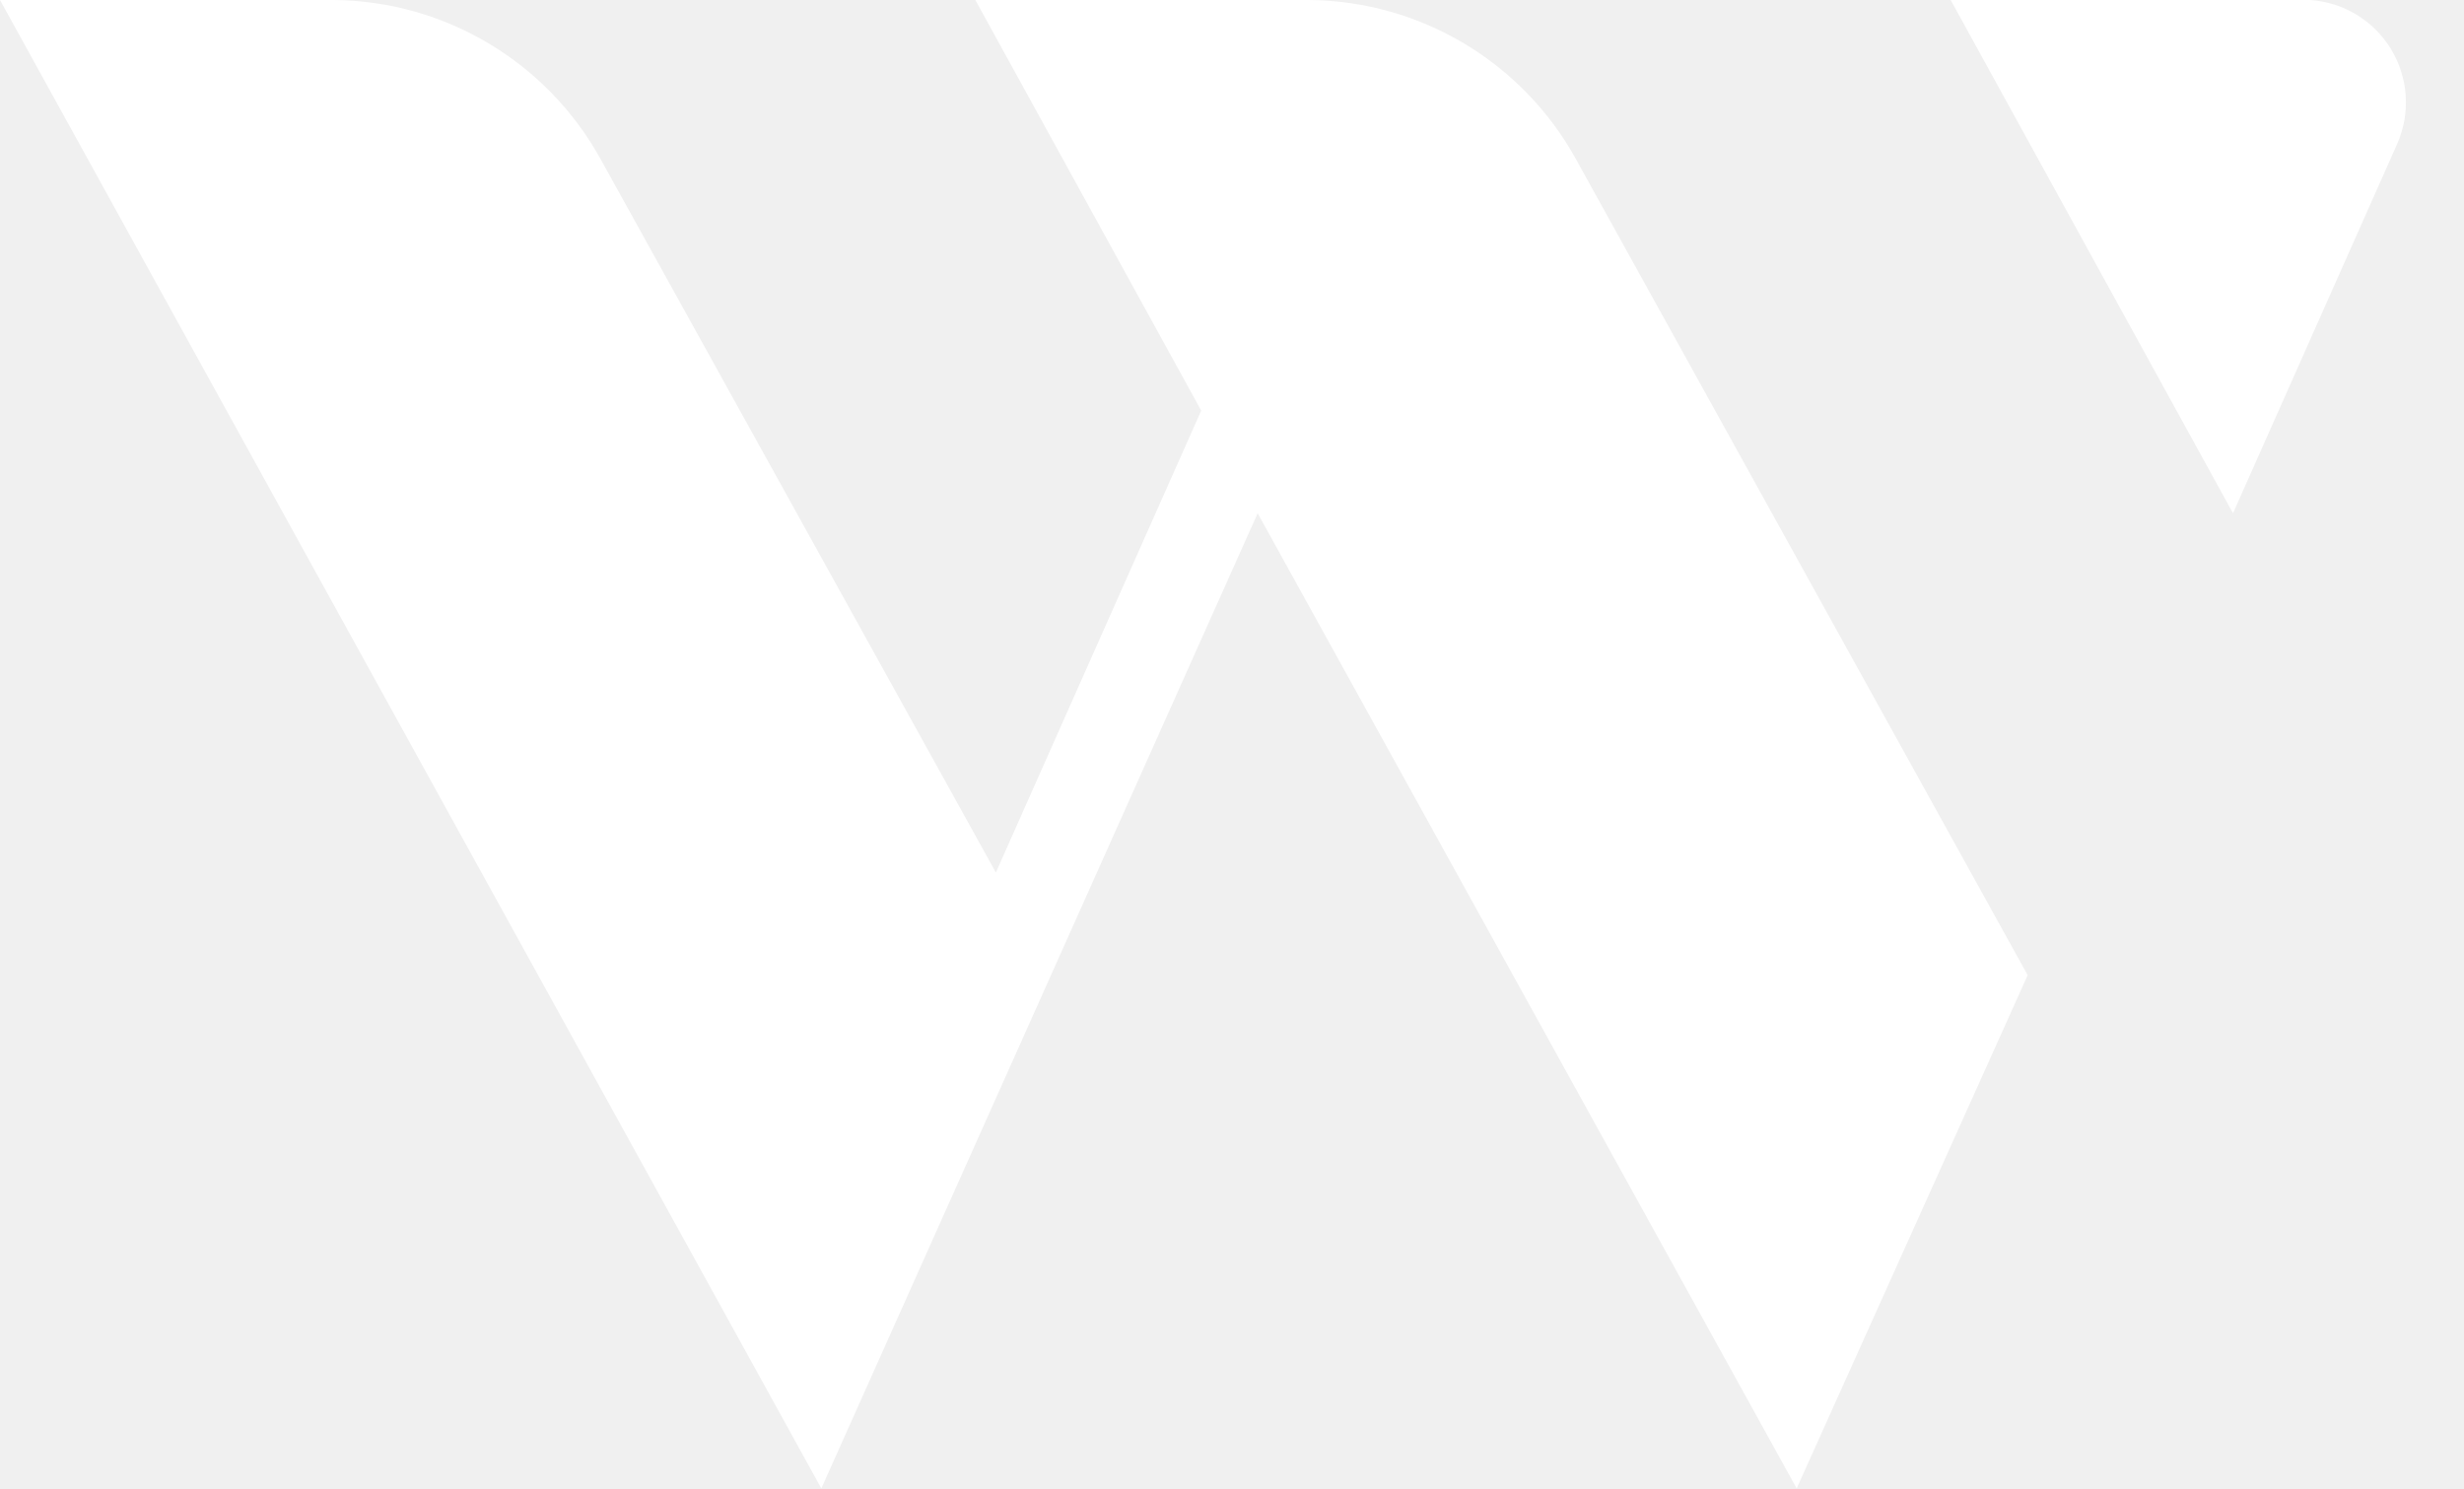
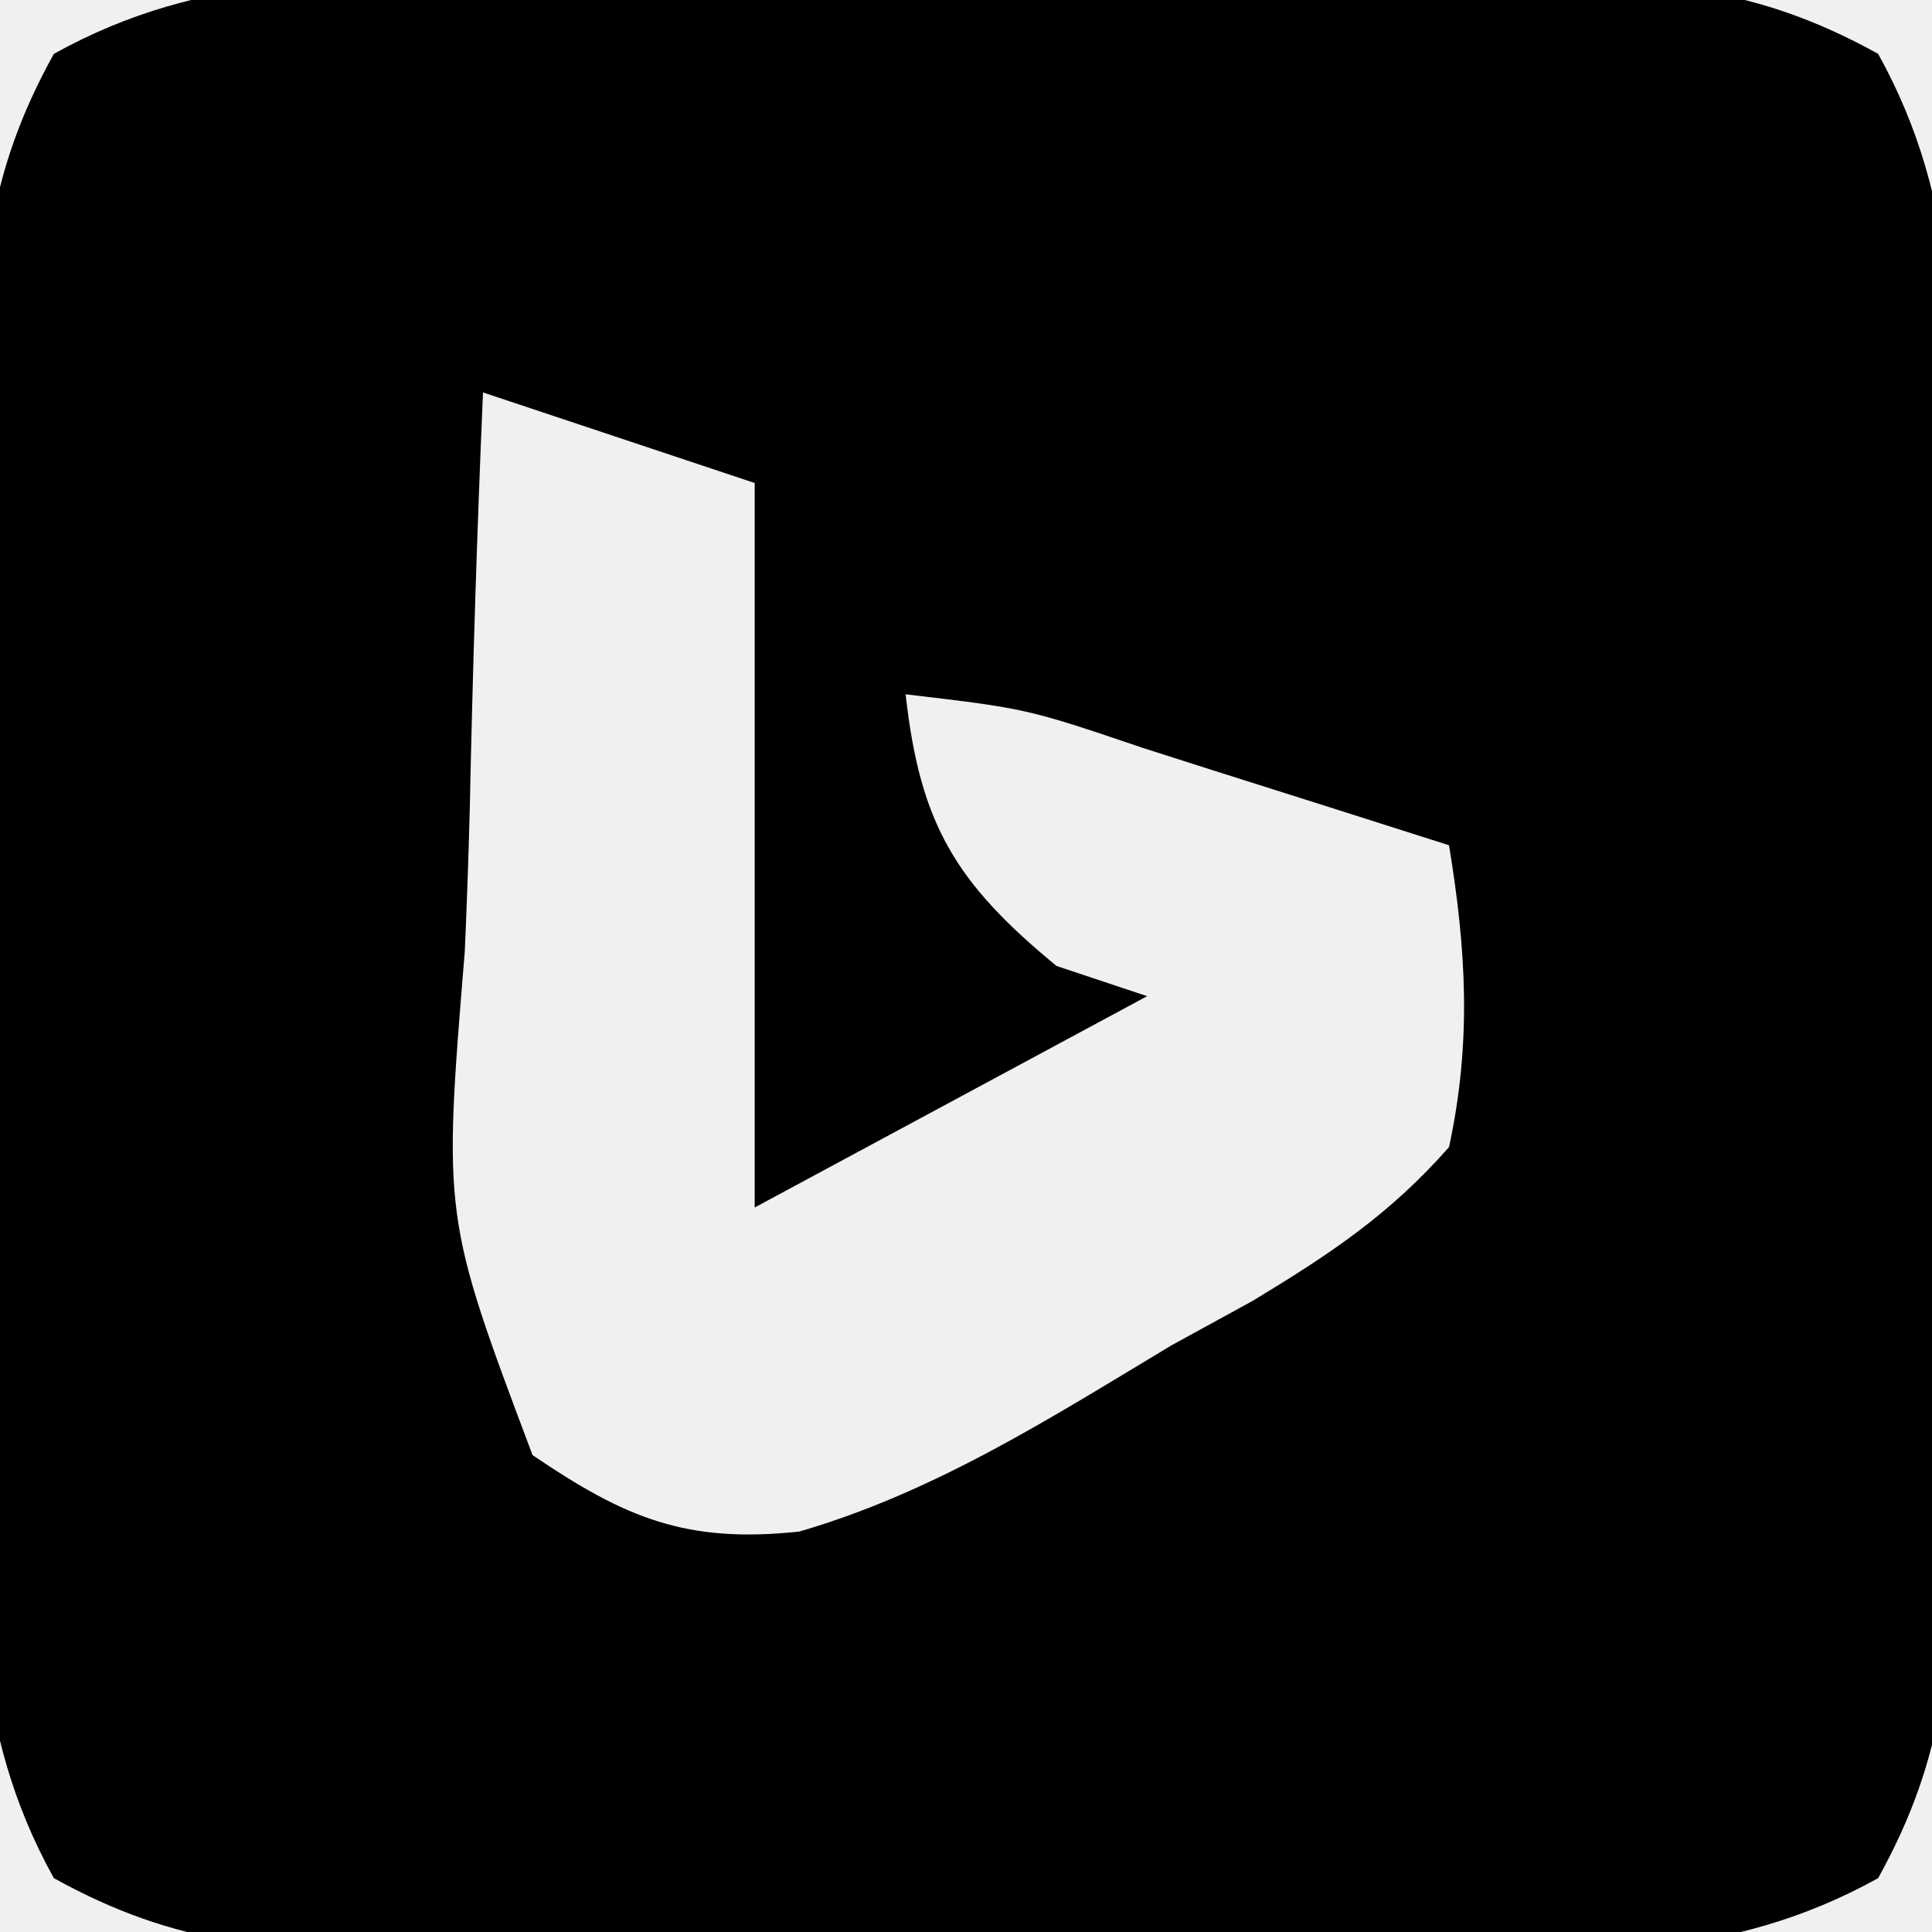
- <svg xmlns="http://www.w3.org/2000/svg" width="48" height="29" fill="#fff" viewBox="0 0 48 29">
-   <path d="M0 0h6.5a6 6 0 0 1 5.2 3.1L19.4 17l4-9L19 0h6.5a6 6 0 0 1 5.2 3.1L39.5 19 35 29 24.5 10 16 29 0 0Zm46.7 2.8A2 2 0 0 0 45 0h-7l5.5 10 3.2-7.2Z" />
+ <svg xmlns="http://www.w3.org/2000/svg" version="1.1" width="64" height="64">
+   <path d="M0 0 C1.769 -0.007 1.769 -0.007 3.575 -0.014 C6.066 -0.018 8.558 -0.009 11.049 0.012 C14.862 0.039 18.672 0.012 22.484 -0.02 C24.906 -0.016 27.328 -0.01 29.75 0 C31.46 -0.015 31.46 -0.015 33.204 -0.031 C37.841 0.038 40.996 0.177 45.091 2.448 C47.862 7.443 47.589 12.165 47.539 17.789 C47.544 18.969 47.549 20.148 47.554 21.364 C47.557 23.855 47.548 26.347 47.527 28.838 C47.5 32.651 47.527 36.461 47.559 40.273 C47.555 42.695 47.549 45.117 47.539 47.539 C47.554 49.249 47.554 49.249 47.57 50.993 C47.501 55.63 47.362 58.785 45.091 62.88 C40.096 65.651 35.374 65.378 29.75 65.328 C27.981 65.335 27.981 65.335 26.175 65.343 C23.684 65.346 21.192 65.337 18.701 65.316 C14.888 65.289 11.078 65.316 7.266 65.348 C4.844 65.344 2.422 65.338 0 65.328 C-1.71 65.343 -1.71 65.343 -3.454 65.359 C-8.091 65.29 -11.246 65.151 -15.341 62.88 C-18.112 57.885 -17.839 53.163 -17.789 47.539 C-17.794 46.359 -17.799 45.18 -17.804 43.964 C-17.807 41.473 -17.798 38.982 -17.777 36.49 C-17.75 32.677 -17.777 28.867 -17.809 25.055 C-17.805 22.633 -17.799 20.211 -17.789 17.789 C-17.799 16.649 -17.809 15.51 -17.82 14.335 C-17.751 9.698 -17.612 6.543 -15.341 2.448 C-10.346 -0.323 -5.624 -0.05 0 0 Z M-1.125 13.664 C-1.323 18.272 -1.468 22.877 -1.564 27.489 C-1.605 29.055 -1.659 30.622 -1.729 32.188 C-2.45 40.98 -2.45 40.98 0.516 48.866 C3.593 50.956 5.611 51.799 9.352 51.399 C13.87 50.083 17.675 47.635 21.688 45.227 C22.571 44.743 23.455 44.258 24.365 43.76 C26.912 42.22 28.907 40.902 30.875 38.664 C31.625 35.199 31.45 32.147 30.875 28.664 C28.251 27.827 25.626 26.994 23 26.164 C22.254 25.926 21.507 25.687 20.738 25.441 C16.883 24.136 16.883 24.136 12.875 23.664 C13.353 27.97 14.534 29.913 17.875 32.664 C18.865 32.994 19.855 33.324 20.875 33.664 C14.44 37.129 14.44 37.129 7.875 40.664 C7.875 32.744 7.875 24.824 7.875 16.664 C4.905 15.674 1.935 14.684 -1.125 13.664 Z " fill="#000000" transform="translate(17.125,-0.6640625)" />
</svg>
